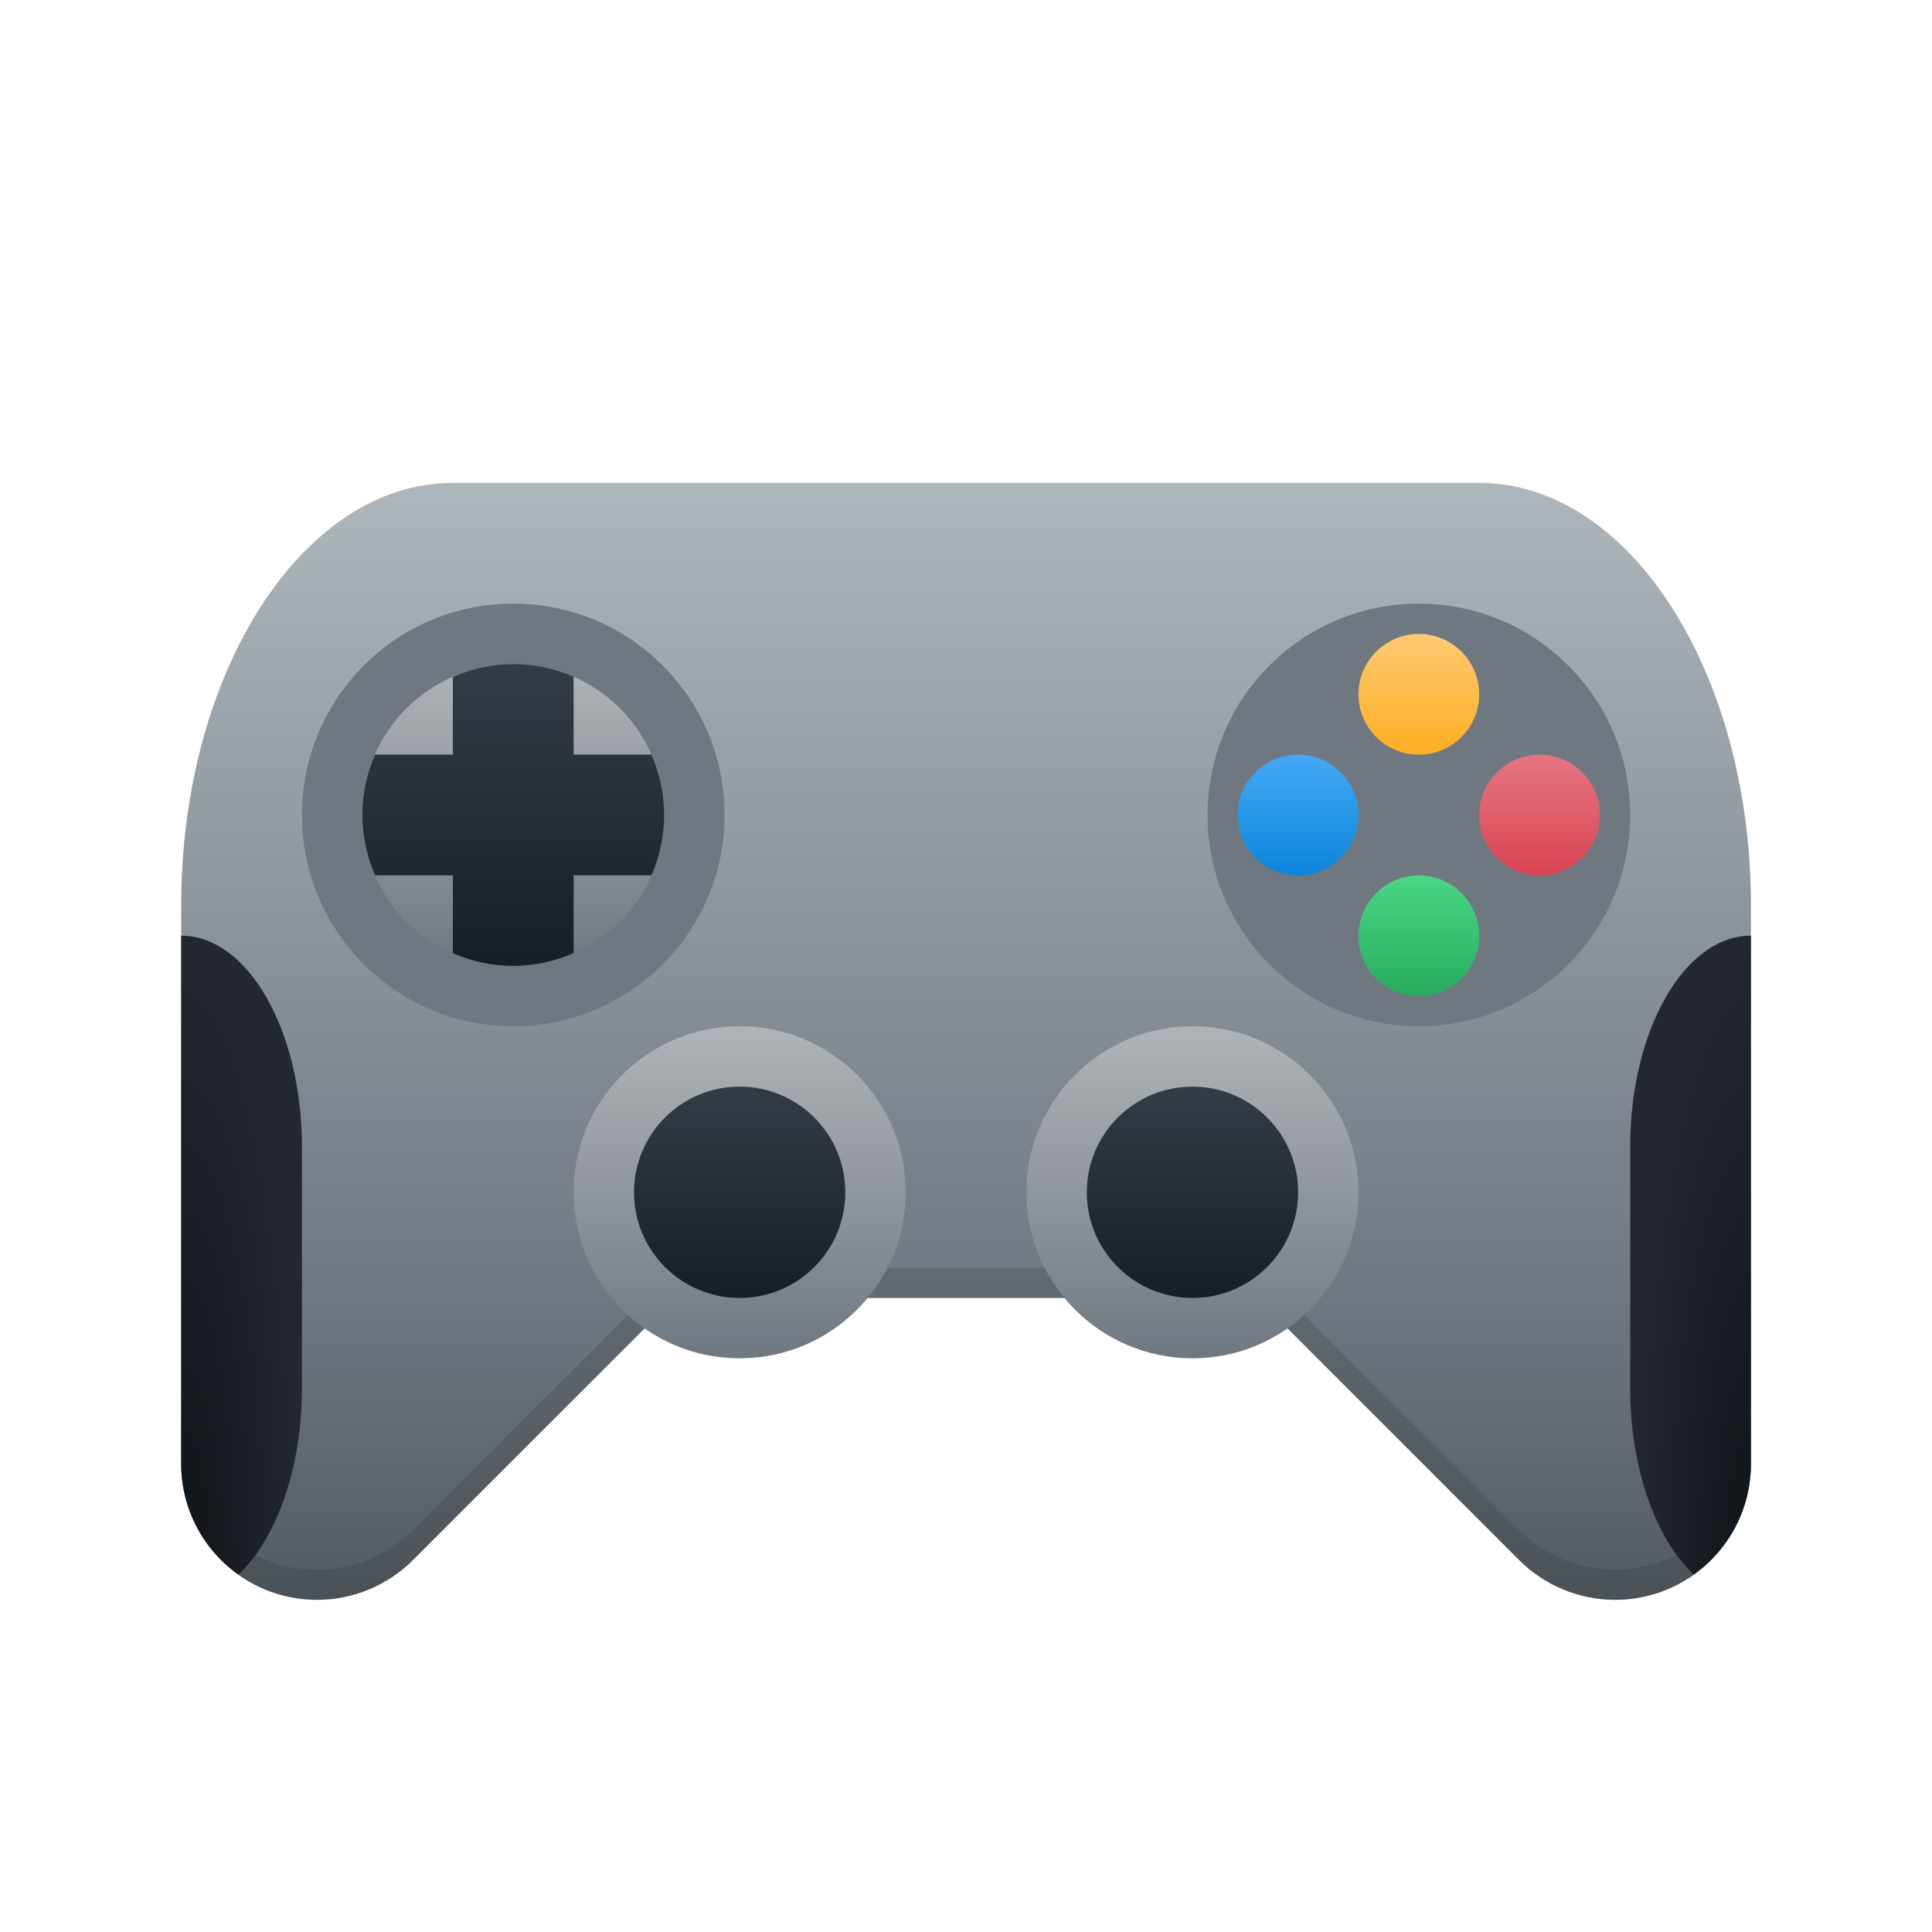
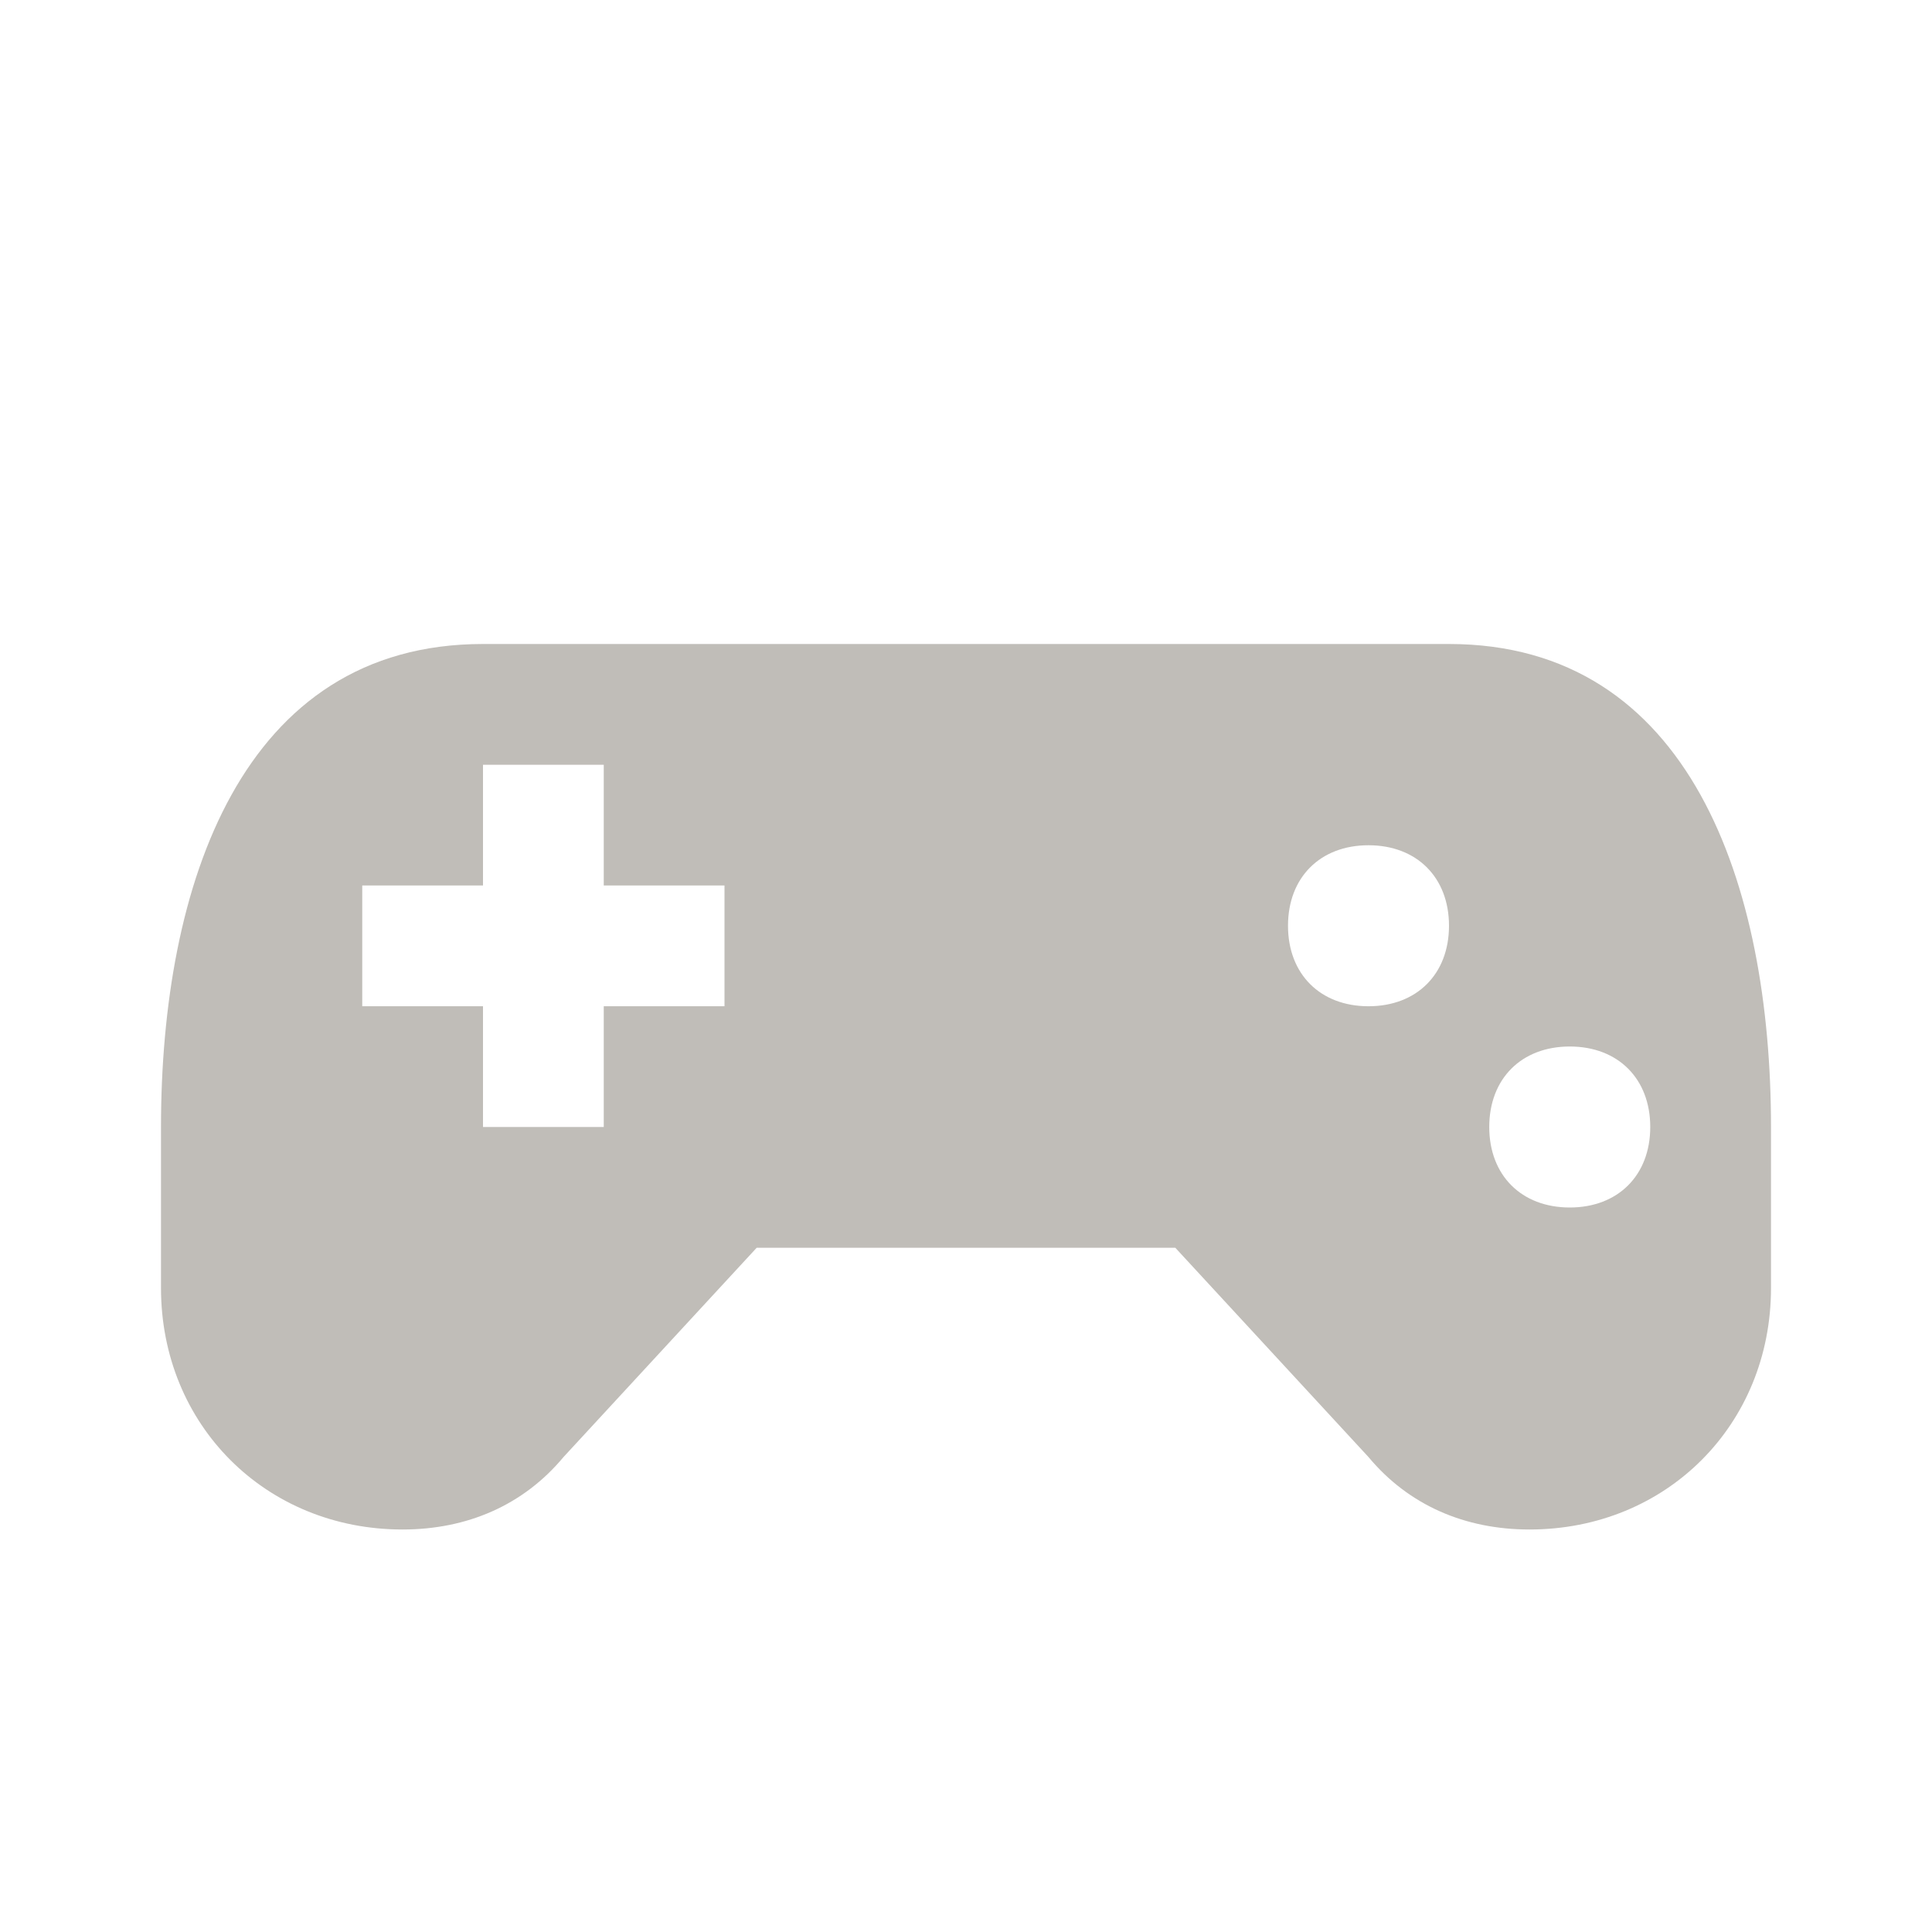
- <svg xmlns="http://www.w3.org/2000/svg" xmlns:xlink="http://www.w3.org/1999/xlink" viewBox="0 0 64 64">
-   <linearGradient id="k" gradientUnits="userSpaceOnUse" x1="47" x2="47" y1="25" y2="21">
-     <stop offset="0" stop-color="#fdae23" />
-     <stop offset="1" stop-color="#fdca73" />
-   </linearGradient>
-   <linearGradient id="l" gradientUnits="userSpaceOnUse" x1="51" x2="51" y1="29" y2="25">
-     <stop offset="0" stop-color="#da4453" />
-     <stop offset="1" stop-color="#e47681" />
-   </linearGradient>
-   <linearGradient id="n" gradientUnits="userSpaceOnUse" x1="43" x2="43" y1="29" y2="25">
-     <stop offset="0" stop-color="#0c85dc" />
-     <stop offset="1" stop-color="#43aaf5" />
-   </linearGradient>
-   <linearGradient id="m" gradientUnits="userSpaceOnUse" x1="47" x2="47" y1="33" y2="29">
-     <stop offset="0" stop-color="#27ab5f" />
-     <stop offset="1" stop-color="#4bd786" />
-   </linearGradient>
-   <linearGradient id="a">
-     <stop offset="0" stop-color="#0f1419" />
-     <stop offset="1" stop-color="#22282e" />
-   </linearGradient>
-   <linearGradient id="c">
-     <stop offset="0" stop-color="#171e25" />
-     <stop offset="1" stop-color="#333c45" />
-   </linearGradient>
-   <linearGradient id="b">
-     <stop offset="0" stop-color="#6f7881" />
-     <stop offset="1" stop-color="#b0b4b8" />
-   </linearGradient>
-   <linearGradient id="d" gradientUnits="userSpaceOnUse" x1="32" x2="32" y1="53" y2="16">
-     <stop offset="0" stop-color="#535a61" />
-     <stop offset=".27" stop-color="#6f7881" />
-     <stop offset="1" stop-color="#adb6bb" />
-   </linearGradient>
-   <radialGradient id="i" cx="387.57" cy="537.57" gradientTransform="matrix(4 .00042 -.00224 21 -1543.06 -11237)" gradientUnits="userSpaceOnUse" r="1" xlink:href="#a" />
-   <linearGradient id="e" gradientUnits="userSpaceOnUse" x1="22" x2="22" xlink:href="#b" y1="32" y2="22" />
-   <linearGradient id="f" gradientUnits="userSpaceOnUse" x1="12" x2="12" xlink:href="#c" y1="32" y2="22" />
-   <linearGradient id="g" gradientUnits="userSpaceOnUse" x1="32" x2="32" xlink:href="#b" y1="45" y2="34" />
-   <linearGradient id="h" gradientUnits="userSpaceOnUse" x1="32" x2="32" xlink:href="#c" y1="43" y2="36" />
-   <radialGradient id="j" cx="387.57" cy="537.57" gradientTransform="matrix(-4 .00002 .00014 21 1608.26 -11236.8)" gradientUnits="userSpaceOnUse" r="1" xlink:href="#a" />
-   <g fill-rule="evenodd">
-     <path d="M15.002 15.996a9 14 0 0 0-9 14v18.5a4.5 4.5 0 0 0 4.5 4.5 4.5 4.5 0 0 0 3.18-1.32l8.68-8.68h19.28l8.68 8.68a4.5 4.5 0 0 0 3.18 1.32 4.5 4.5 0 0 0 4.5-4.5v-18.5a9 14 0 0 0-9-14z" fill="url(#d)" />
-     <path d="M22.36 42l-8.68 8.68A4.5 4.5 0 0 1 10.5 52 4.5 4.5 0 0 1 6 47.5v1a4.5 4.5 0 0 0 4.5 4.5 4.5 4.5 0 0 0 3.18-1.32L22.36 43h19.28l8.68 8.68A4.5 4.5 0 0 0 53.5 53a4.5 4.5 0 0 0 4.5-4.5v-1a4.5 4.5 0 0 1-4.5 4.5 4.5 4.5 0 0 1-3.18-1.32L41.64 42z" fill="#292c2f" opacity=".2" />
-     <path d="M54.002 26.996a7 7 0 0 1-7 7 7 7 0 0 1-7-7 7 7 0 0 1 7-7 7 7 0 0 1 7 7zm-30 0a7 7 0 0 1-7 7 7 7 0 0 1-7-7 7 7 0 0 1 7-7 7 7 0 0 1 7 7z" fill="#6f7881" />
-     <circle cx="17" cy="27" fill="url(#e)" r="5" />
-     <path d="M17.002 21.996a5 5 0 0 0-2 .424v2.576h-2.58a5 5 0 0 0-.42 2 5 5 0 0 0 .424 2h2.576v2.58a5 5 0 0 0 2 .42 5 5 0 0 0 2-.424v-2.576h2.58a5 5 0 0 0 .42-2 5 5 0 0 0-.422-2h-2.578v-2.58a5 5 0 0 0-2-.42z" fill="url(#f)" />
-     <path d="M45.002 39.496a5.5 5.5 0 0 1-5.5 5.5 5.5 5.5 0 0 1-5.5-5.5 5.5 5.5 0 0 1 5.5-5.5 5.5 5.5 0 0 1 5.5 5.5zm-15 0a5.5 5.5 0 0 1-5.5 5.5 5.5 5.5 0 0 1-5.5-5.5 5.5 5.5 0 0 1 5.5-5.5 5.5 5.5 0 0 1 5.5 5.5z" fill="url(#g)" />
-     <path d="M43.002 39.496a3.5 3.5 0 0 1-3.5 3.5 3.5 3.5 0 0 1-3.5-3.5 3.5 3.5 0 0 1 3.5-3.5 3.5 3.5 0 0 1 3.5 3.5zm-15 0a3.5 3.5 0 0 1-3.5 3.5 3.5 3.5 0 0 1-3.5-3.5 3.5 3.5 0 0 1 3.5-3.5 3.5 3.5 0 0 1 3.5 3.5z" fill="url(#h)" />
-     <path d="M6.002 30.996v17.5a4.5 4.5 0 0 0 1.896 3.662 4 7 0 0 0 2.104-6.162v-8a4 7 0 0 0-4-7z" fill="url(#i)" />
-     <path d="M58.002 30.996v17.5a4.5 4.5 0 0 1-1.894 3.662 4 7 0 0 1-2.106-6.162v-8a4 7 0 0 1 4-7z" fill="url(#j)" />
-     <circle cx="47" cy="23" fill="url(#k)" r="2" />
-     <circle cx="51" cy="27" fill="url(#l)" r="2" />
-     <circle cx="47" cy="31" fill="url(#m)" r="2" />
-     <circle cx="43" cy="27" fill="url(#n)" r="2" />
+ <svg xmlns="http://www.w3.org/2000/svg" viewBox="0 0 24 24" width="24" height="24">
+   <g fill="#c0bdb8">
+     <path d="M6 8 C3 8 2 11 2 14 L2 16 C2 17.7 3.3 19 5 19 C5.8 19 6.5 18.7 7 18.1 L9.4 15.5 L14.6 15.5 L17 18.1 C17.5 18.7 18.2 19 19 19 C20.7 19 22 17.7 22 16 L22 14 C22 11 21 8 18 8 Z M9 11 L9 12.5 L7.5 12.5 L7.5 14 L6 14 L6 12.5 L4.5 12.5 L4.5 11 L6 11 L6 9.5 L7.5 9.5 L7.5 11 Z M17 10.5 C17.6 10.5 18 10.9 18 11.5 C18 12.1 17.6 12.5 17 12.5 C16.4 12.5 16 12.1 16 11.5 C16 10.9 16.4 10.5 17 10.5 Z M19.5 13 C20.1 13 20.5 13.4 20.5 14 C20.5 14.6 20.1 15 19.5 15 C18.9 15 18.5 14.6 18.5 14 C18.5 13.4 18.9 13 19.5 13 Z" />
  </g>
</svg>
